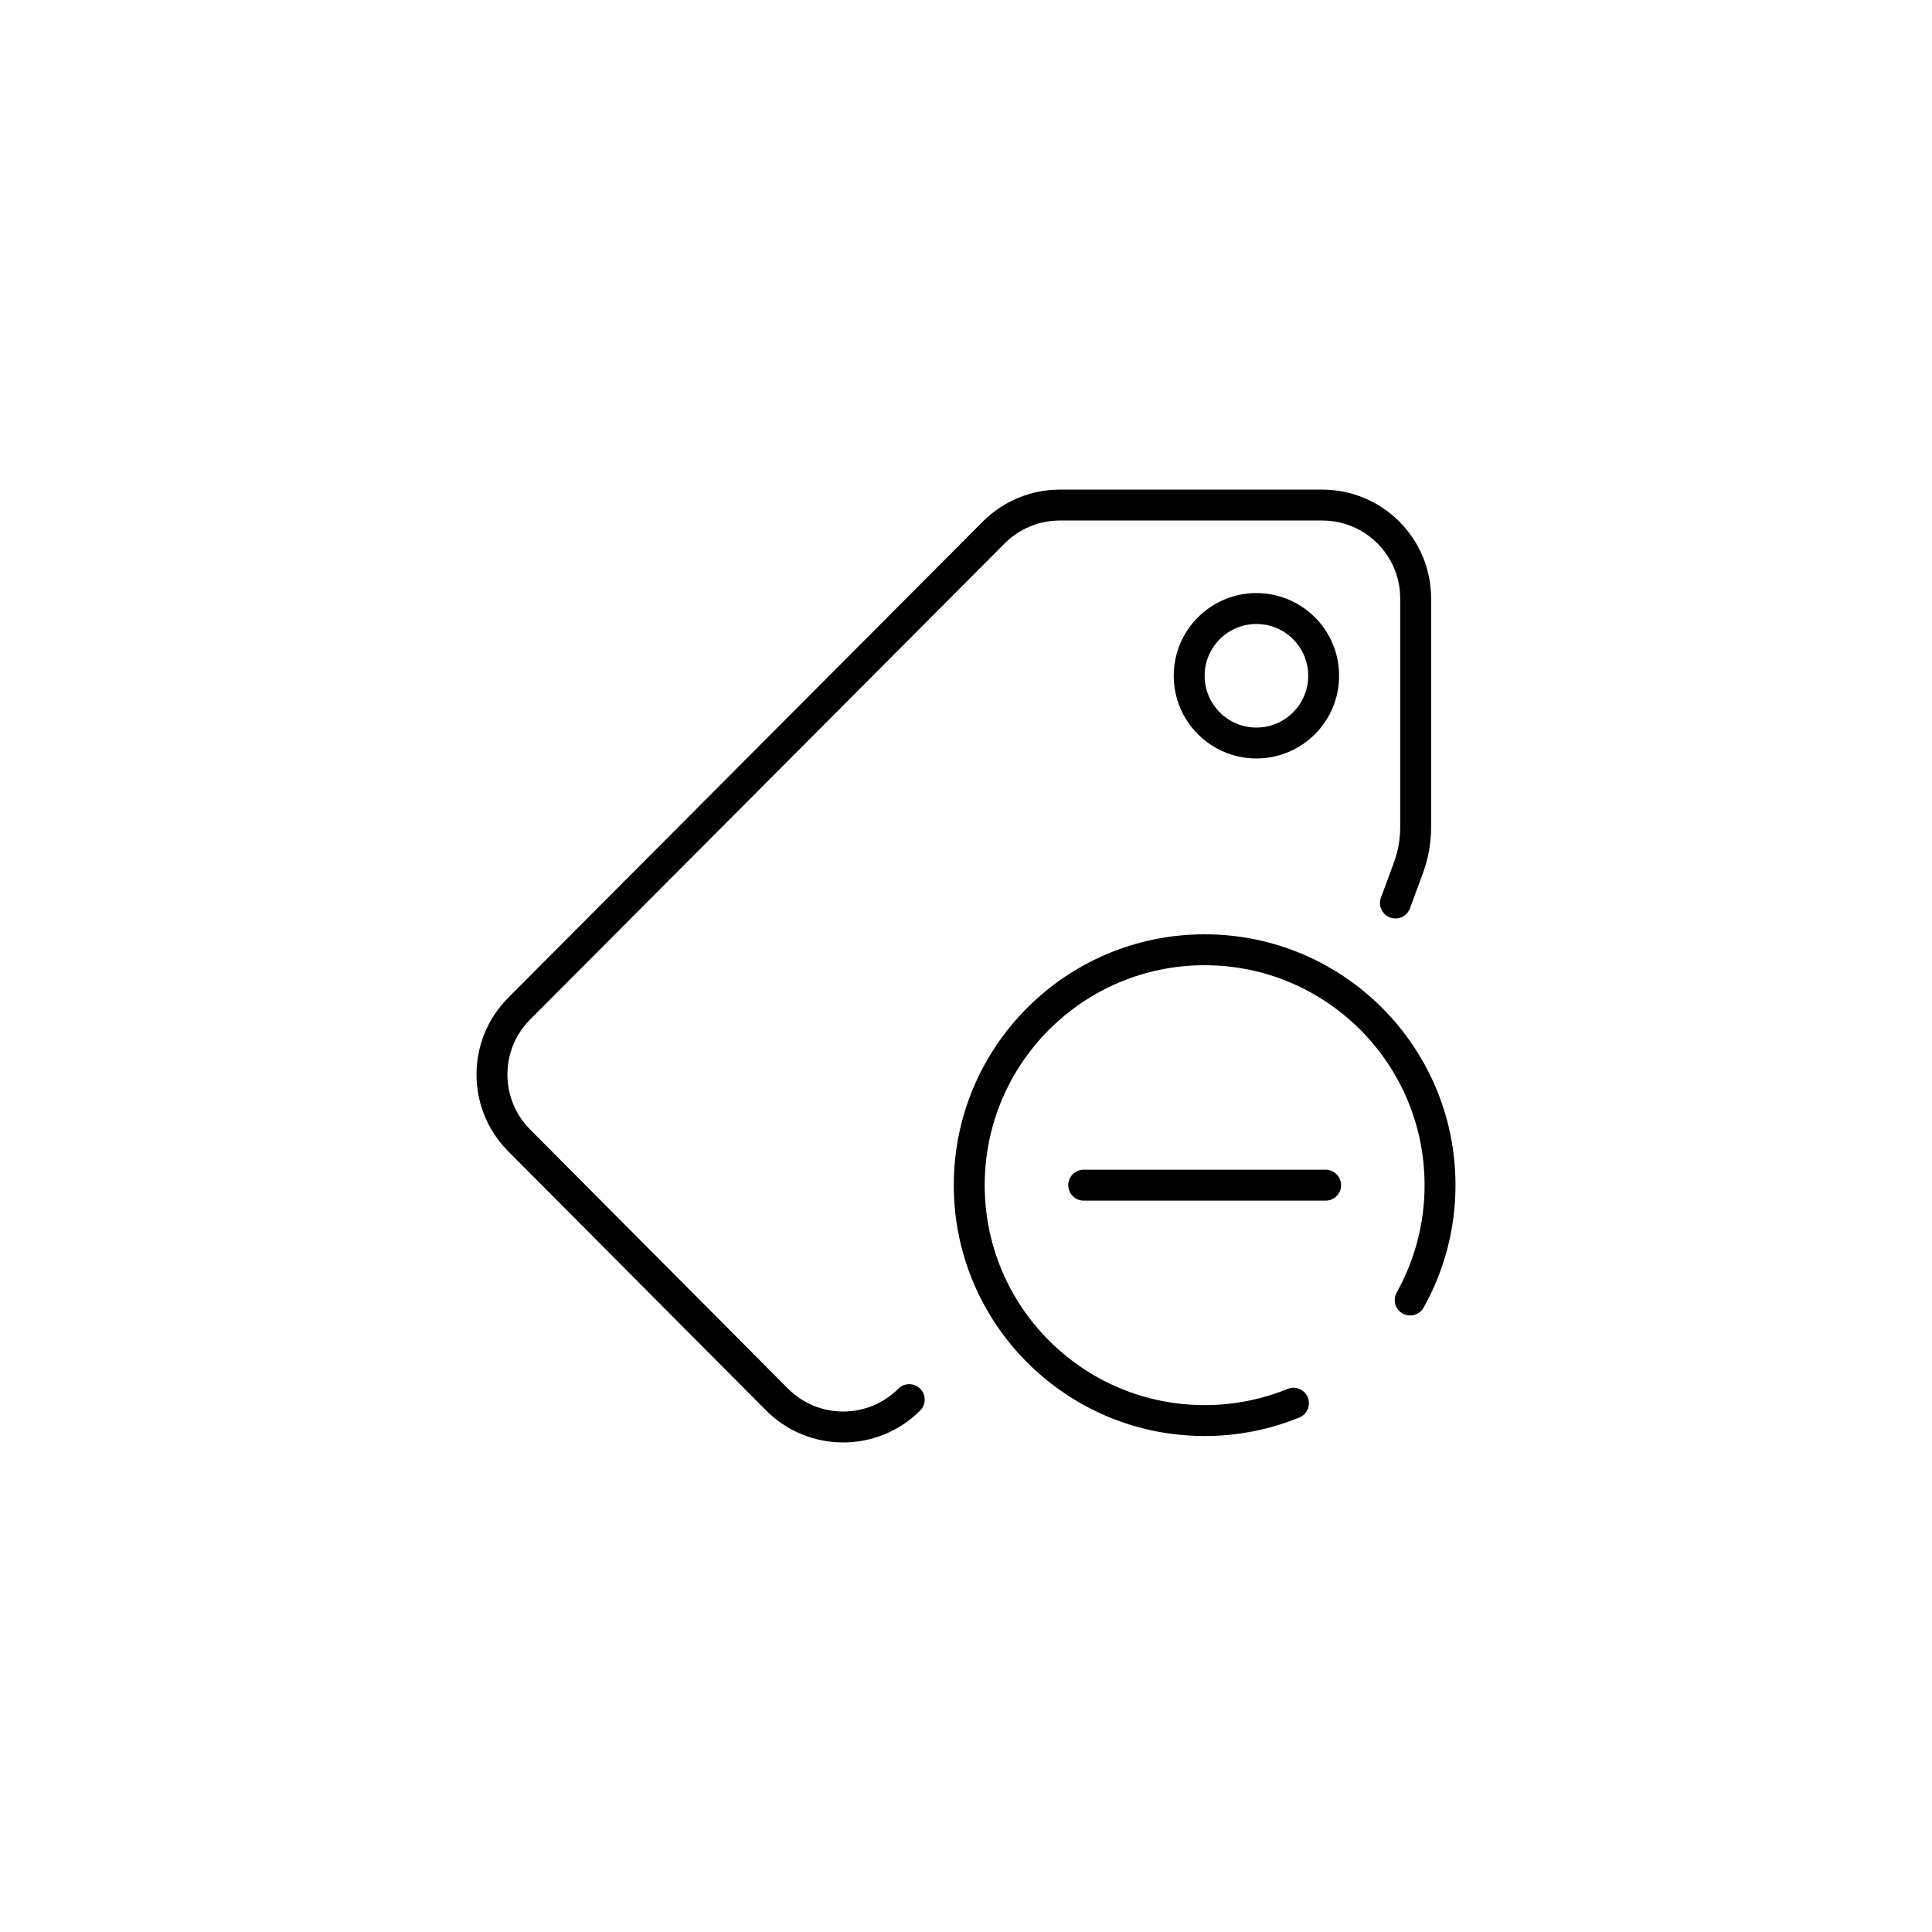
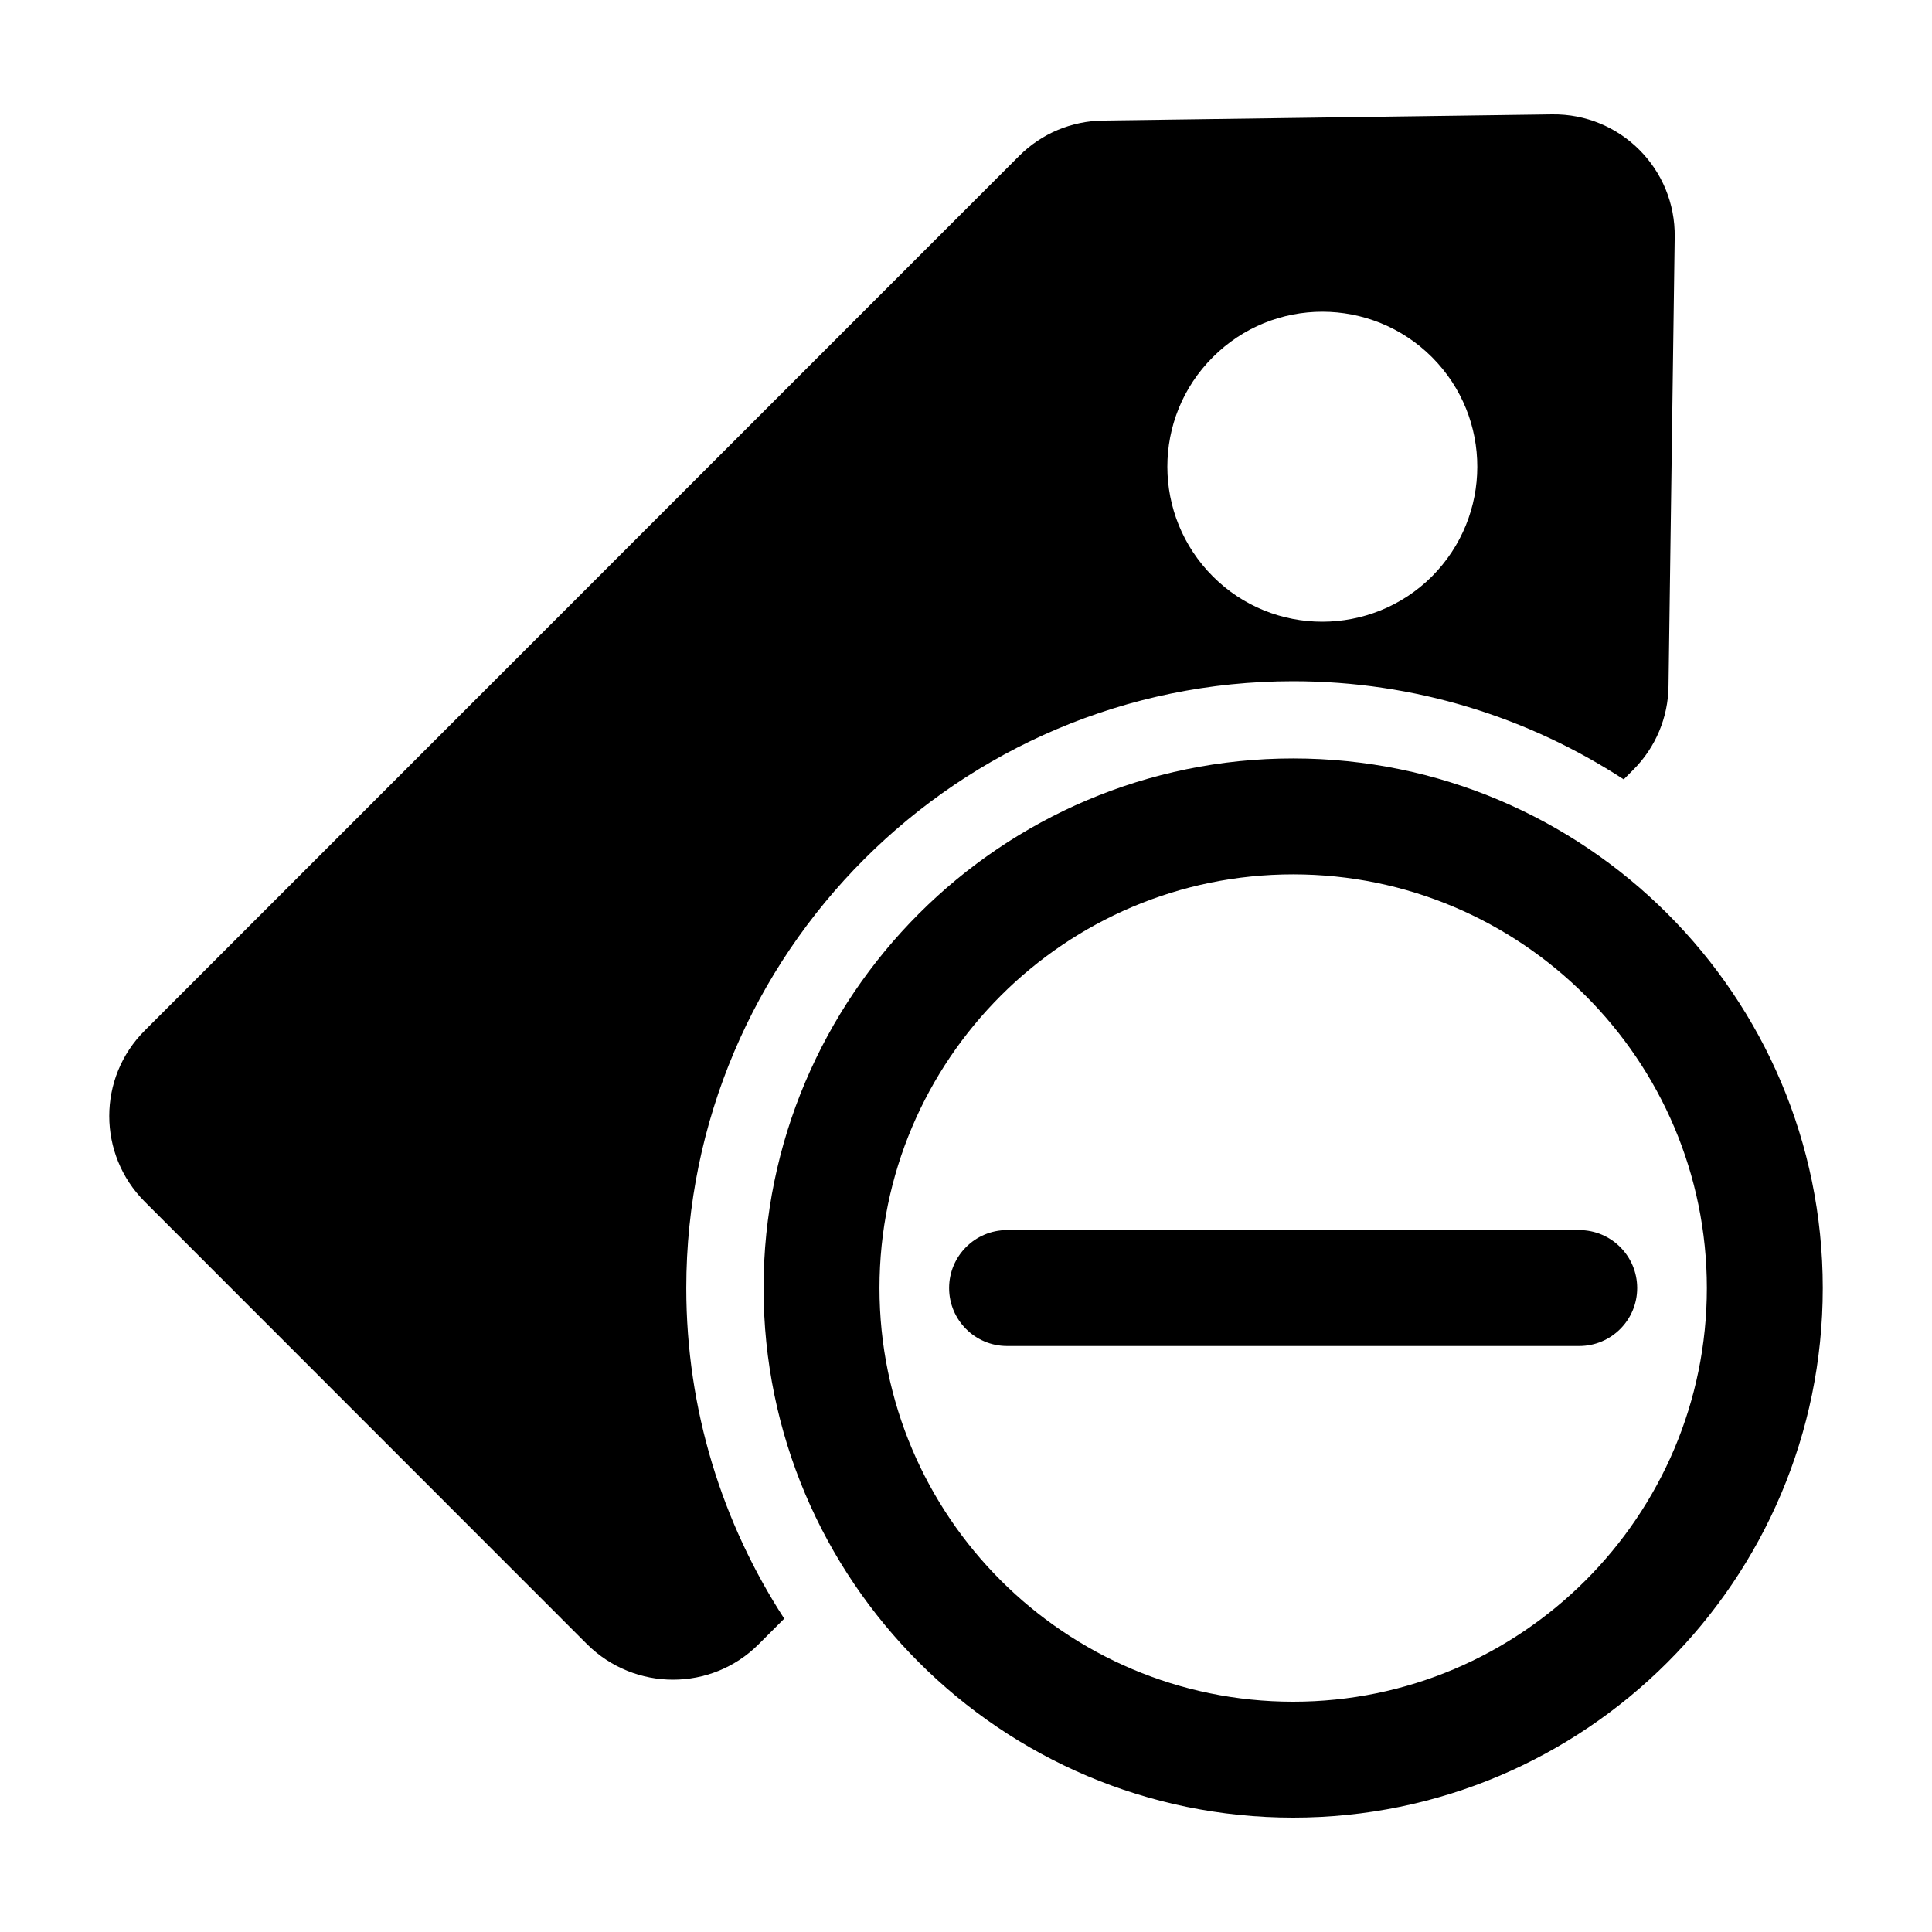
- <svg xmlns="http://www.w3.org/2000/svg" xml:space="preserve" id="Layer_1" x="0" y="0" version="1.1" viewBox="0 0 500 500">
-   <style>
-     .st0{fill:none;stroke:#000;stroke-width:8;stroke-linecap:round;stroke-miterlimit:10}
-   </style>
-   <path d="m361.14 233.7 3.35-9.08c1.25-3.38 1.88-6.95 1.88-10.56v-59.18c0-13.35-10.82-24.17-24.17-24.17h-67.91c-6.43 0-12.59 2.56-17.12 7.11l-122.8 123.2c-9.4 9.43-9.4 24.68-.01 34.12l66.72 67.04c9.43 9.48 24.77 9.5 34.23.04h0" class="st0" />
-   <circle cx="325.16" cy="174.89" r="17.4" class="st0" />
-   <path d="M334.75 363.15a60.805 60.805 0 0 1-22.99 4.49c-33.64 0-60.92-27.27-60.92-60.92s27.27-60.92 60.92-60.92 60.92 27.27 60.92 60.92c0 10.79-2.81 20.93-7.73 29.72m-21.88-29.72h-62.61" class="st0" />
+ <svg xmlns="http://www.w3.org/2000/svg" viewBox="0 0 100 100">
+   <path d="m80.332 5.92-23.23.32c-1.64.02-3.19.67-4.35 1.83L7.492 53.34c-2.45 2.44-2.45 6.41 0 8.86l22.9 22.91c2.46 2.44 6.43 2.44 8.87 0l1.33-1.33c-3.2-4.93-5.07-10.8-5.07-17.11 0-17.32 14.09-31.41 31.41-31.41 6.31 0 12.18 1.87 17.11 5.08l.49-.49a6.216 6.216 0 0 0 1.83-4.35l.32-23.23c.05-3.53-2.82-6.4-6.35-6.35Zm-6.22 23.92c-3.14 3.12-8.21 3.12-11.33 0-3.14-3.14-3.15-8.21-.01-11.35 3.13-3.14 8.21-3.14 11.35 0 3.13 3.14 3.12 8.21-.01 11.35Z" />
+   <path d="M66.934 94.08c-15.115 0-27.412-12.296-27.412-27.411 0-15.115 12.297-27.412 27.412-27.412s27.412 12.297 27.412 27.412c0 15.115-12.297 27.411-27.412 27.411Zm0-48.823c-11.807 0-21.412 9.605-21.412 21.412S55.127 88.08 66.934 88.08s21.412-9.605 21.412-21.411-9.606-21.412-21.412-21.412Z" />
+   <path d="M81.742 63.669H52.126a3 3 0 1 0 0 6H81.74a3 3 0 1 0 0-6Z" />
</svg>
